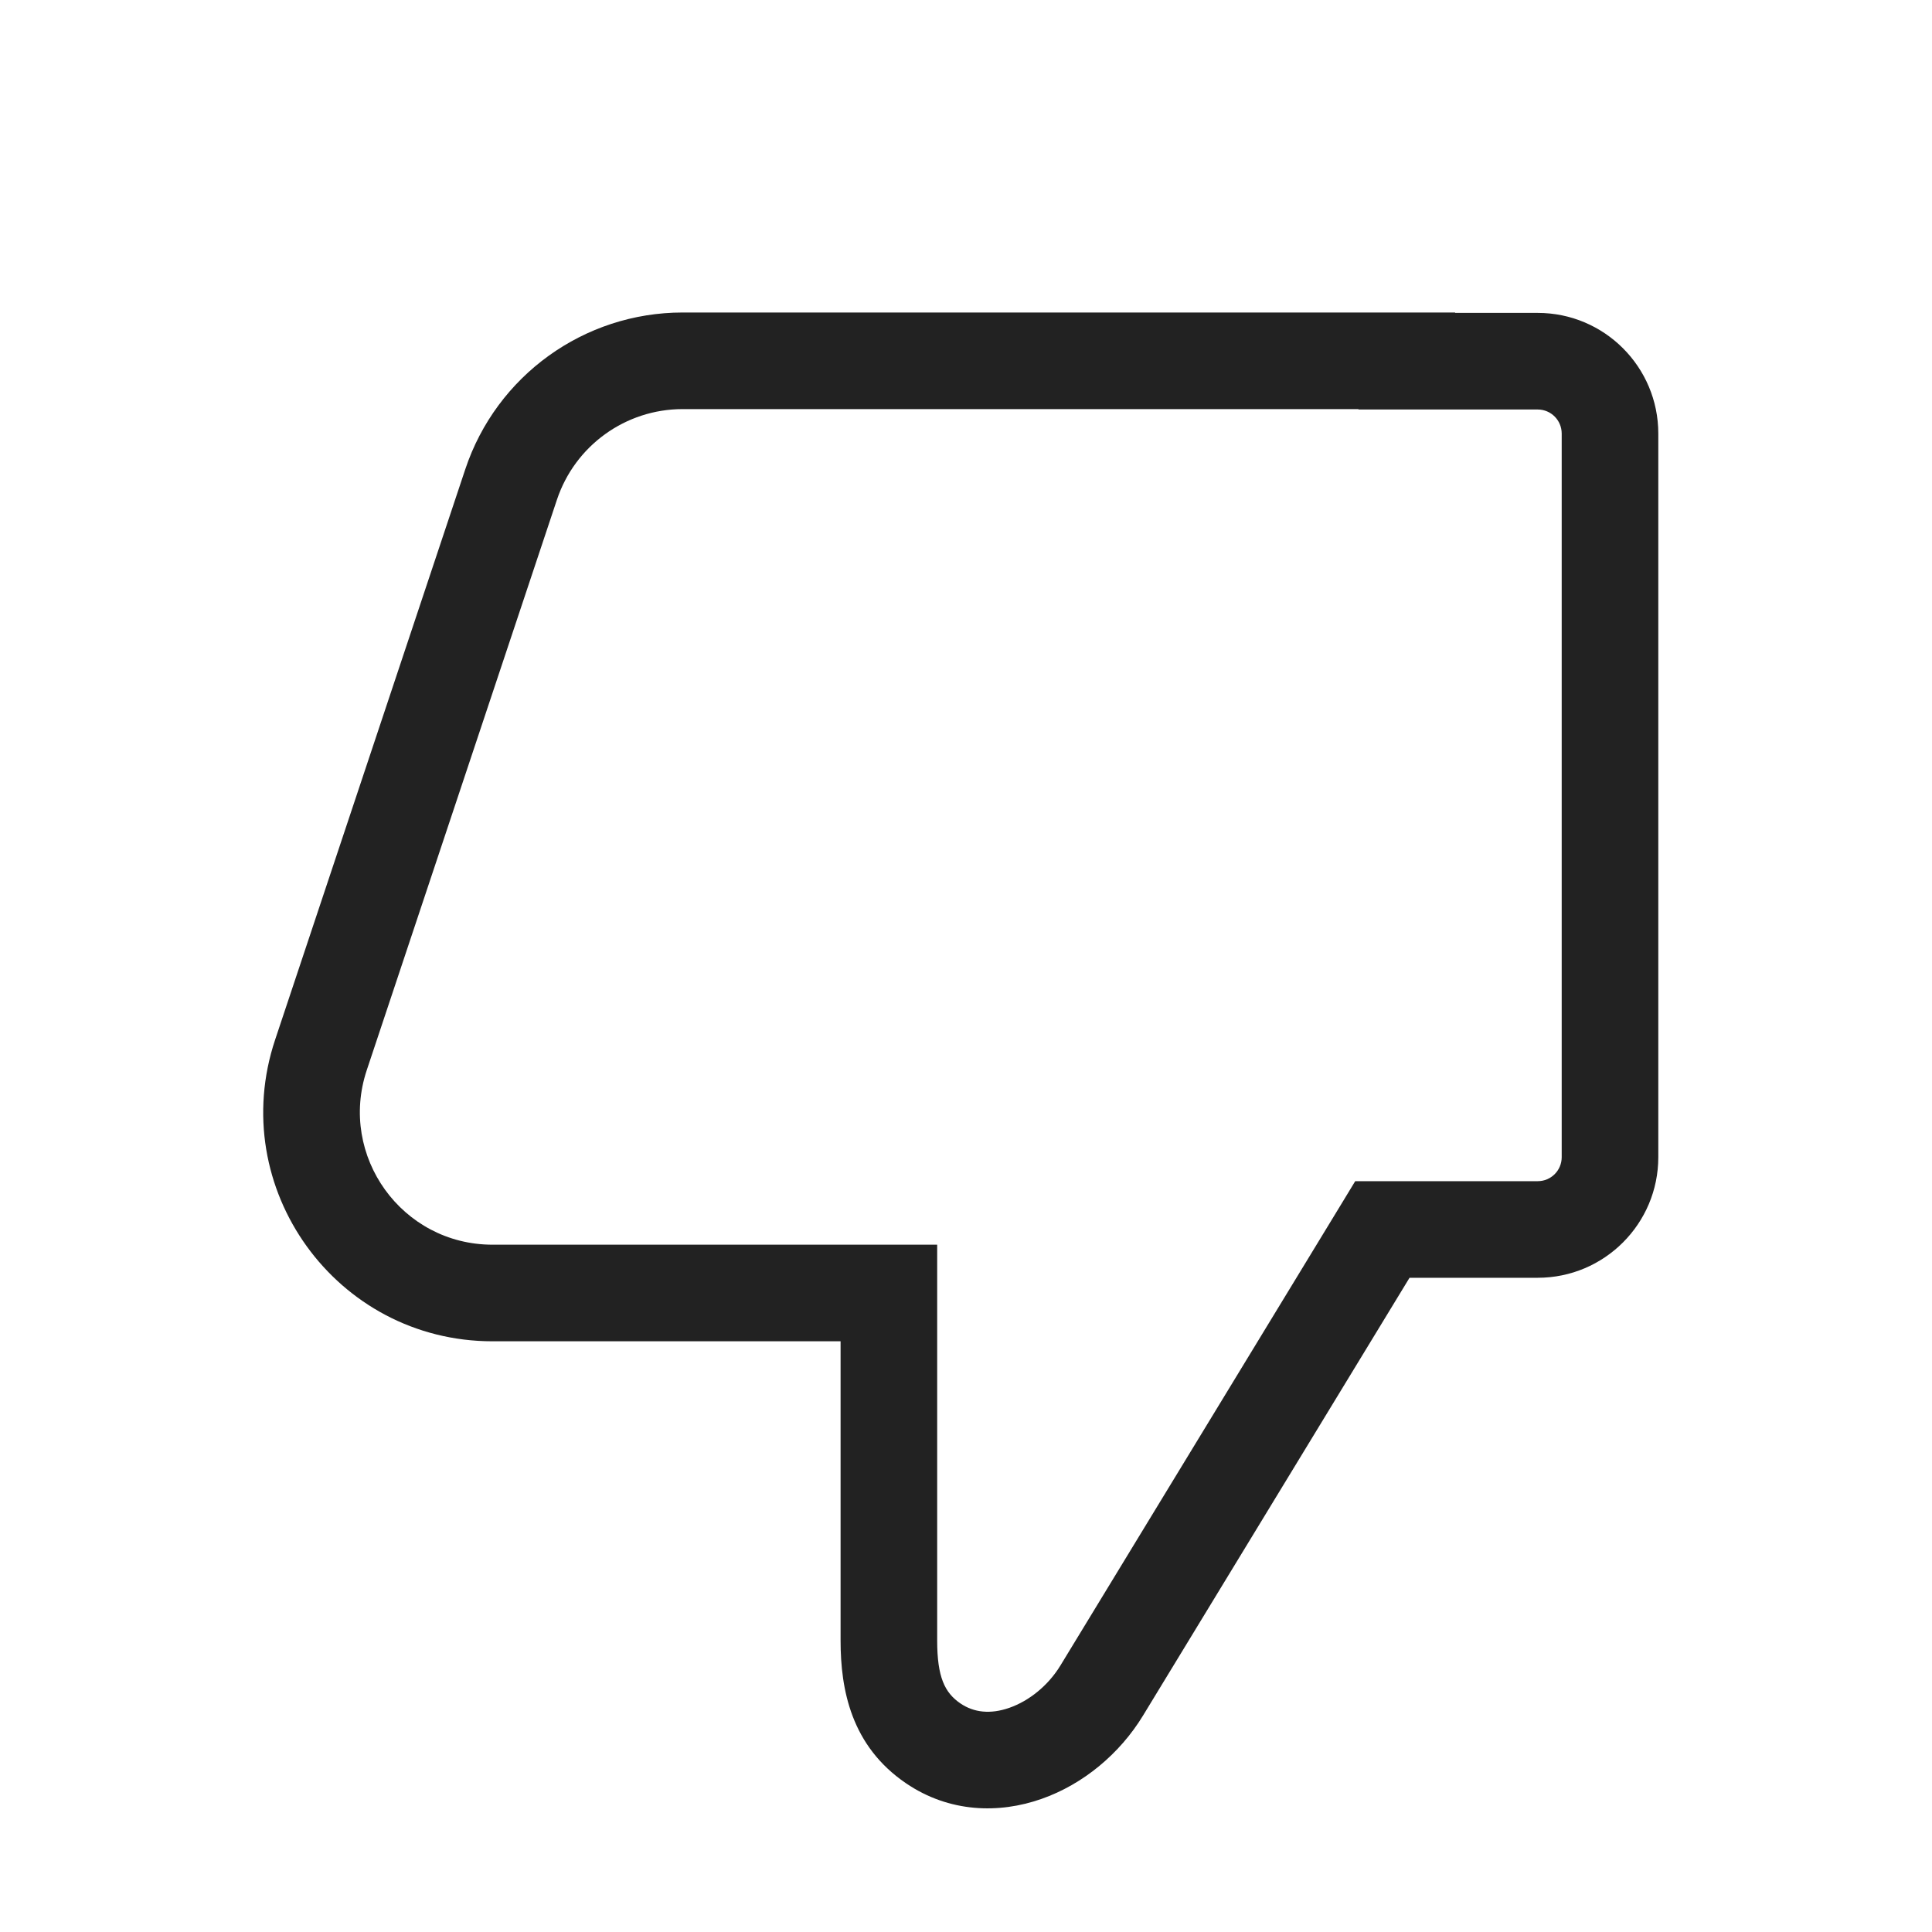
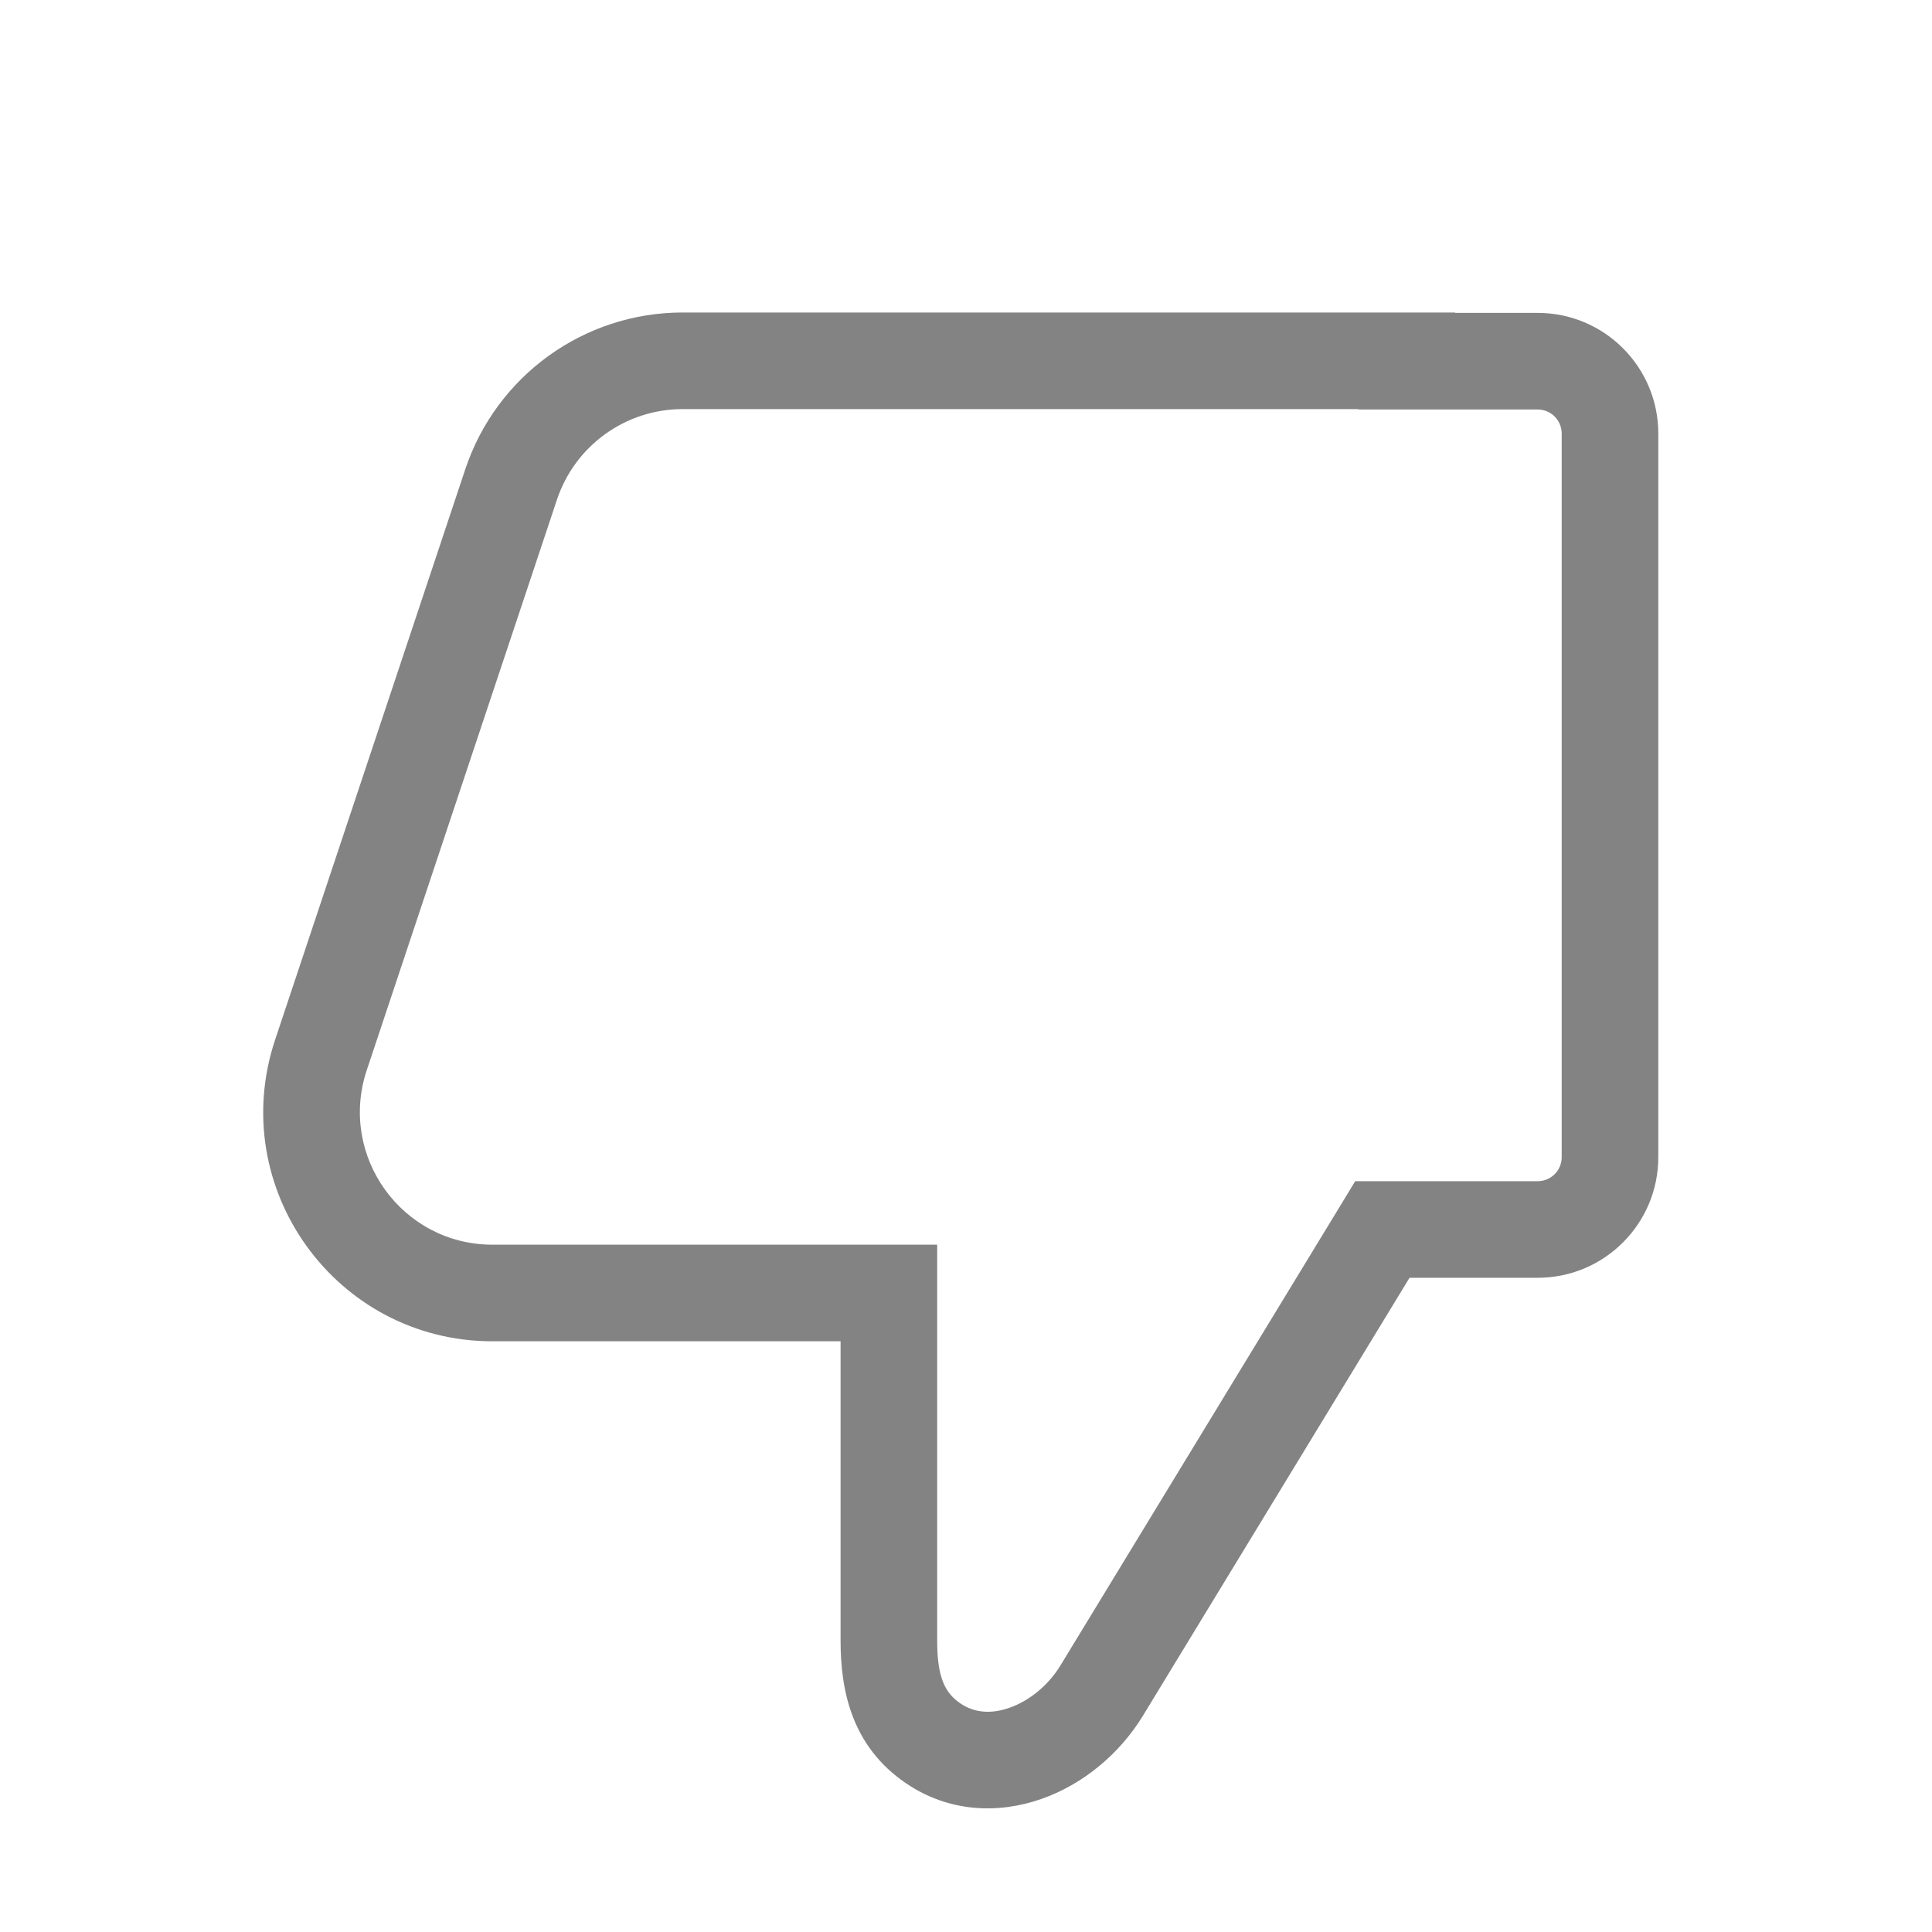
<svg xmlns="http://www.w3.org/2000/svg" width="24" height="24" viewBox="0 0 24 24" fill="none">
-   <path d="M17.476 4.482L18.076 4.482L18.076 3.882L17.476 3.882L17.476 4.482ZM17.476 4.487L16.875 4.487L16.875 5.087L17.476 5.087L17.476 4.487ZM6.349 6.019L5.78 5.829L5.78 5.829L6.349 6.019ZM3.987 13.105L4.556 13.294L4.556 13.294L3.987 13.105ZM6.118 16.062L6.118 16.662L6.118 16.662L6.118 16.062ZM11.042 16.062L11.642 16.062L11.642 15.462L11.042 15.462L11.042 16.062ZM11.042 20.38L10.442 20.38L10.442 20.38L11.042 20.38ZM11.592 21.656L11.254 22.152L11.254 22.152L11.592 21.656ZM13.688 20.998L14.2 21.31L14.2 21.31L13.688 20.998ZM17.172 15.273L17.172 14.673L16.835 14.673L16.66 14.961L17.172 15.273ZM19.102 15.273L19.102 15.873V15.873L19.102 15.273ZM17.476 4.482L16.875 4.482L16.875 4.487L17.476 4.487L18.076 4.487L18.076 4.482L17.476 4.482ZM8.48 4.482L8.48 5.082L17.476 5.082L17.476 4.482L17.476 3.882L8.48 3.882L8.48 4.482ZM6.349 6.019L6.918 6.209C7.142 5.536 7.771 5.082 8.48 5.082L8.48 4.482L8.48 3.882C7.255 3.882 6.167 4.667 5.78 5.829L6.349 6.019ZM3.987 13.105L4.556 13.294L6.918 6.209L6.349 6.019L5.78 5.829L3.418 12.915L3.987 13.105ZM6.118 16.062L6.118 15.462C4.994 15.462 4.201 14.361 4.556 13.294L3.987 13.105L3.418 12.915C2.803 14.758 4.175 16.662 6.118 16.662L6.118 16.062ZM11.042 16.062L11.042 15.462L6.118 15.462L6.118 16.062L6.118 16.662L11.042 16.662L11.042 16.062ZM11.042 20.38L11.642 20.38L11.642 16.062L11.042 16.062L10.442 16.062L10.442 20.38L11.042 20.38ZM11.592 21.656L11.93 21.16C11.735 21.027 11.642 20.832 11.642 20.38L11.042 20.38L10.442 20.38C10.442 20.989 10.573 21.688 11.254 22.152L11.592 21.656ZM13.688 20.998L13.175 20.686C13.022 20.939 12.782 21.13 12.539 21.215C12.305 21.297 12.098 21.275 11.93 21.16L11.592 21.656L11.254 22.152C11.793 22.519 12.411 22.532 12.937 22.347C13.454 22.166 13.91 21.787 14.2 21.31L13.688 20.998ZM17.172 15.273L16.66 14.961L13.175 20.686L13.688 20.998L14.2 21.31L17.685 15.585L17.172 15.273ZM19.102 15.273L19.102 14.673L17.172 14.673L17.172 15.273L17.172 15.873L19.102 15.873L19.102 15.273ZM20 14.375L19.4 14.375C19.4 14.54 19.267 14.673 19.102 14.673L19.102 15.273L19.102 15.873C19.929 15.873 20.6 15.202 20.6 14.375L20 14.375ZM20 5.386L19.4 5.386L19.4 14.375L20 14.375L20.6 14.375L20.6 5.386L20 5.386ZM19.102 4.487L19.102 5.087C19.267 5.087 19.4 5.221 19.4 5.386L20 5.386L20.6 5.386C20.6 4.558 19.929 3.887 19.102 3.887L19.102 4.487ZM17.476 4.487L17.476 5.087L19.102 5.087L19.102 4.487L19.102 3.887L17.476 3.887L17.476 4.487Z" fill="#222222" />
+   <path d="M17.476 4.482L18.076 4.482L18.076 3.882L17.476 3.882L17.476 4.482ZM17.476 4.487L16.875 4.487L16.875 5.087L17.476 5.087L17.476 4.487ZM6.349 6.019L5.78 5.829L5.78 5.829L6.349 6.019ZM3.987 13.105L4.556 13.294L4.556 13.294L3.987 13.105ZM6.118 16.062L6.118 16.662L6.118 16.662L6.118 16.062ZM11.042 16.062L11.642 16.062L11.642 15.462L11.042 15.462L11.042 16.062ZM11.042 20.38L10.442 20.38L10.442 20.38L11.042 20.38ZM11.592 21.656L11.254 22.152L11.254 22.152L11.592 21.656ZM13.688 20.998L14.2 21.31L14.2 21.31L13.688 20.998ZM17.172 15.273L17.172 14.673L16.835 14.673L16.66 14.961L17.172 15.273ZM19.102 15.273L19.102 15.873V15.873L19.102 15.273ZM17.476 4.482L16.875 4.482L16.875 4.487L17.476 4.487L18.076 4.487L18.076 4.482L17.476 4.482ZM8.48 4.482L8.48 5.082L17.476 5.082L17.476 4.482L17.476 3.882L8.48 3.882L8.48 4.482ZM6.349 6.019L6.918 6.209C7.142 5.536 7.771 5.082 8.48 5.082L8.48 4.482L8.48 3.882C7.255 3.882 6.167 4.667 5.78 5.829L6.349 6.019ZM3.987 13.105L4.556 13.294L6.918 6.209L6.349 6.019L5.78 5.829L3.418 12.915L3.987 13.105ZM6.118 16.062L6.118 15.462C4.994 15.462 4.201 14.361 4.556 13.294L3.987 13.105L3.418 12.915C2.803 14.758 4.175 16.662 6.118 16.662L6.118 16.062ZM11.042 16.062L11.042 15.462L6.118 15.462L6.118 16.062L6.118 16.662L11.042 16.662L11.042 16.062ZM11.042 20.38L11.642 20.38L11.642 16.062L11.042 16.062L10.442 16.062L10.442 20.38L11.042 20.38ZM11.592 21.656L11.93 21.16C11.735 21.027 11.642 20.832 11.642 20.38L11.042 20.38L10.442 20.38C10.442 20.989 10.573 21.688 11.254 22.152L11.592 21.656ZM13.688 20.998L13.175 20.686C13.022 20.939 12.782 21.13 12.539 21.215C12.305 21.297 12.098 21.275 11.93 21.16L11.592 21.656L11.254 22.152C11.793 22.519 12.411 22.532 12.937 22.347C13.454 22.166 13.91 21.787 14.2 21.31L13.688 20.998ZM17.172 15.273L16.66 14.961L13.175 20.686L13.688 20.998L14.2 21.31L17.685 15.585L17.172 15.273ZM19.102 15.273L19.102 14.673L17.172 14.673L17.172 15.273L17.172 15.873L19.102 15.873L19.102 15.273ZM20 14.375L19.4 14.375C19.4 14.54 19.267 14.673 19.102 14.673L19.102 15.273L19.102 15.873C19.929 15.873 20.6 15.202 20.6 14.375L20 14.375ZM20 5.386L19.4 5.386L19.4 14.375L20 14.375L20.6 14.375L20.6 5.386L20 5.386ZM19.102 4.487L19.102 5.087C19.267 5.087 19.4 5.221 19.4 5.386L20 5.386L20.6 5.386C20.6 4.558 19.929 3.887 19.102 3.887L19.102 4.487ZM17.476 4.487L17.476 5.087L19.102 5.087L19.102 4.487L19.102 3.887L17.476 3.887L17.476 4.487Z" fill="#838383" />
</svg>
